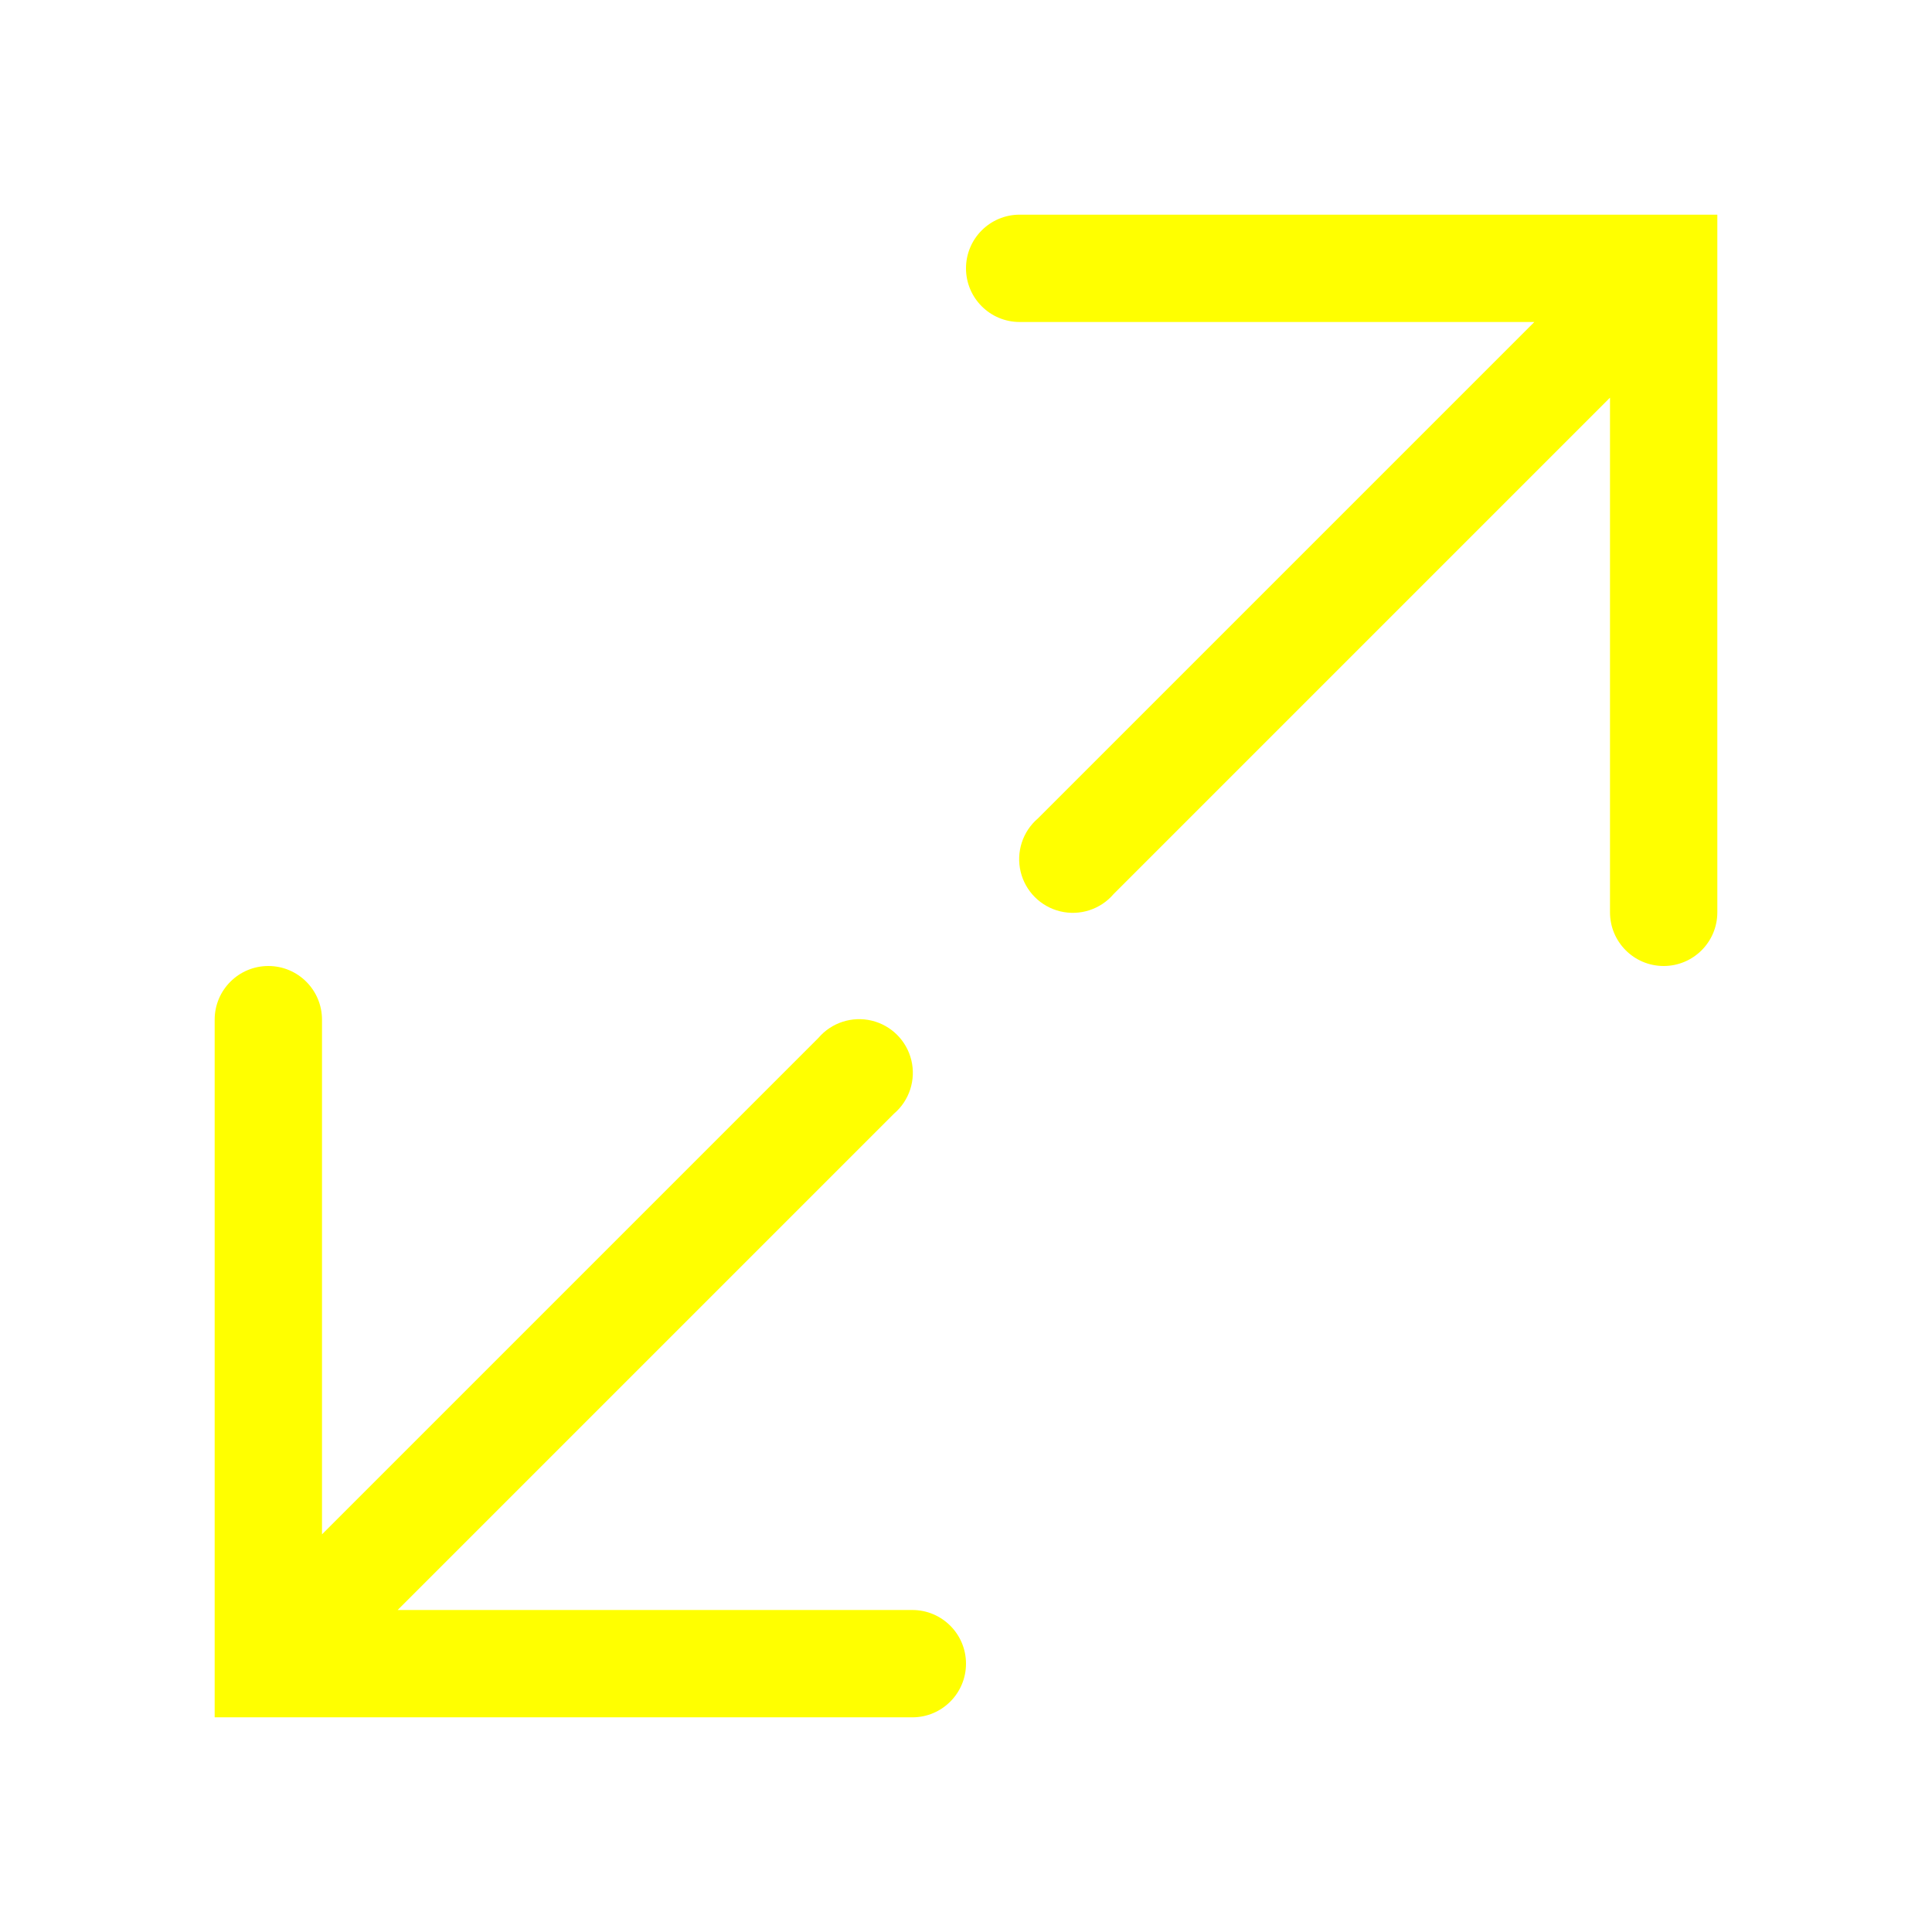
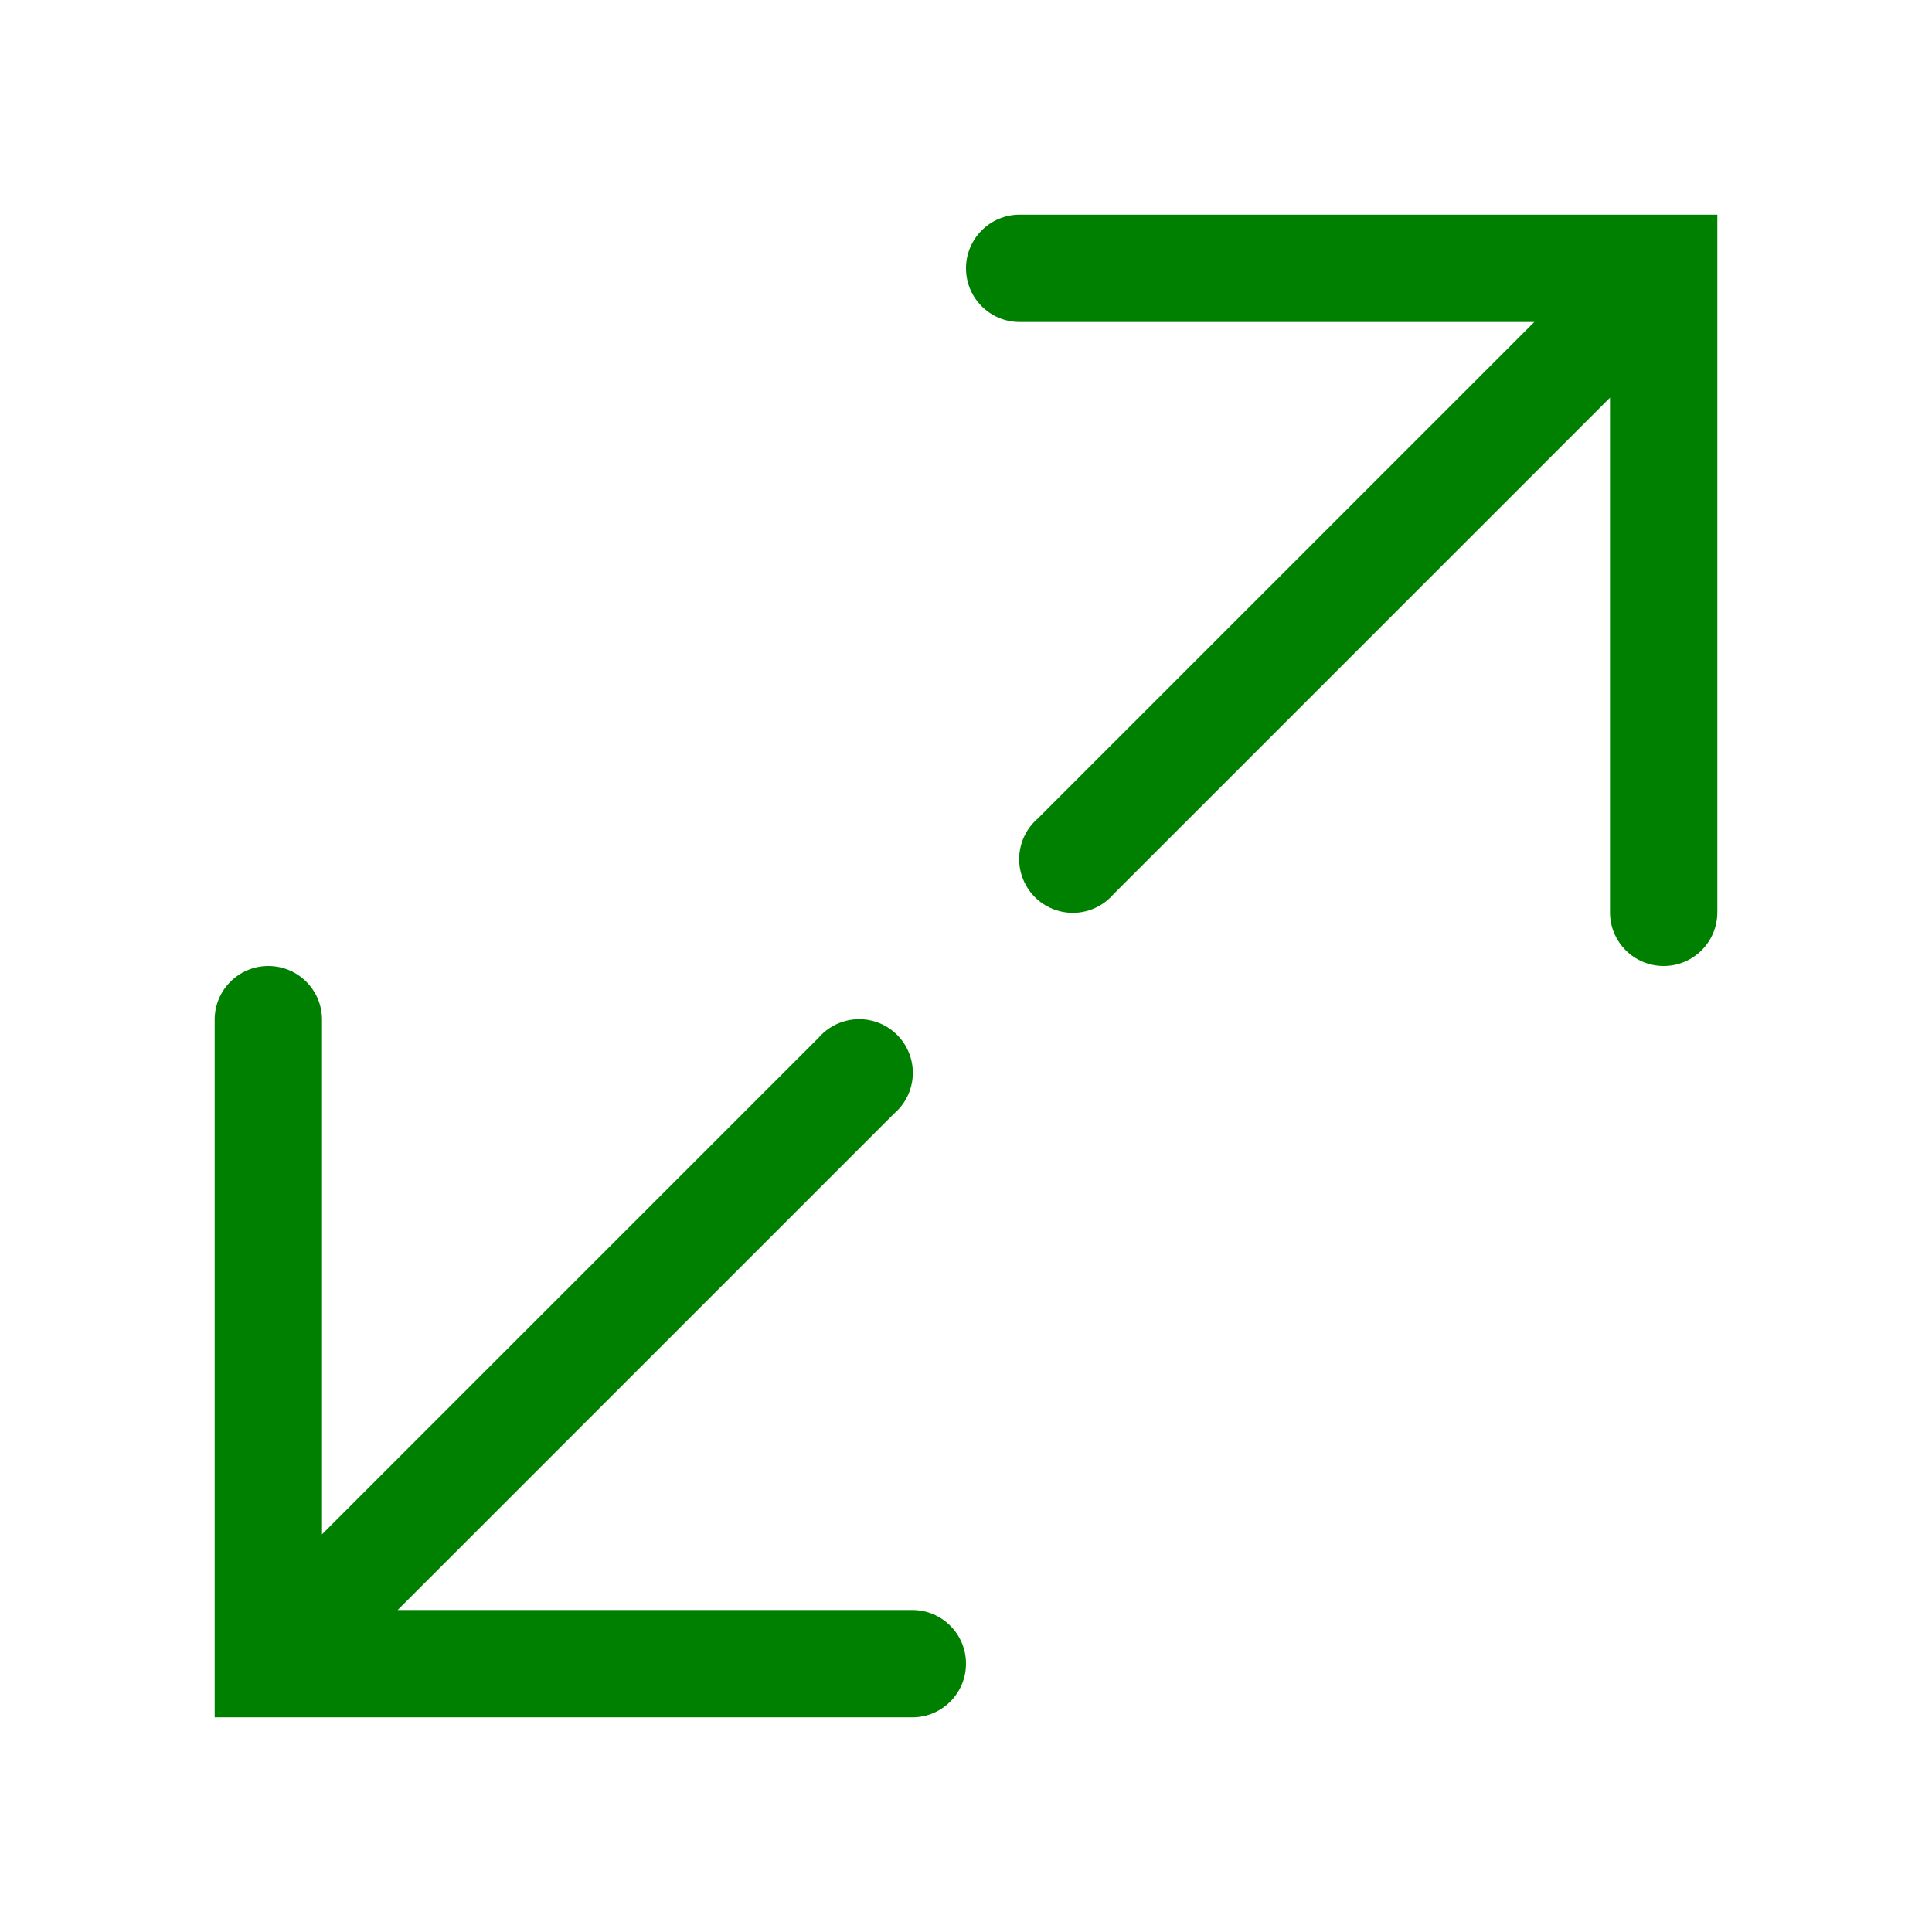
- <svg xmlns="http://www.w3.org/2000/svg" fill="yellow" width="800px" height="800px" viewBox="0 0 36 36" version="1.1" preserveAspectRatio="xMidYMid meet">
+ <svg xmlns="http://www.w3.org/2000/svg" fill="green" width="800px" height="800px" viewBox="0 0 36 36" version="1.1" preserveAspectRatio="xMidYMid meet">
  <path class="clr-i-outline clr-i-outline-path-1" d="M19,4a1,1,0,0,0,0,2h9.59l-9.25,9.25a1,1,0,1,0,1.41,1.41L30,7.41V17a1,1,0,0,0,2,0V4Z" />
  <path class="clr-i-outline clr-i-outline-path-2" d="M4,19a1,1,0,0,1,2,0v9.59l9.25-9.25a1,1,0,1,1,1.41,1.41L7.41,30H17a1,1,0,0,1,0,2H4Z" />
  <rect x="0" y="0" width="36" height="36" fill-opacity="0" />
</svg>
